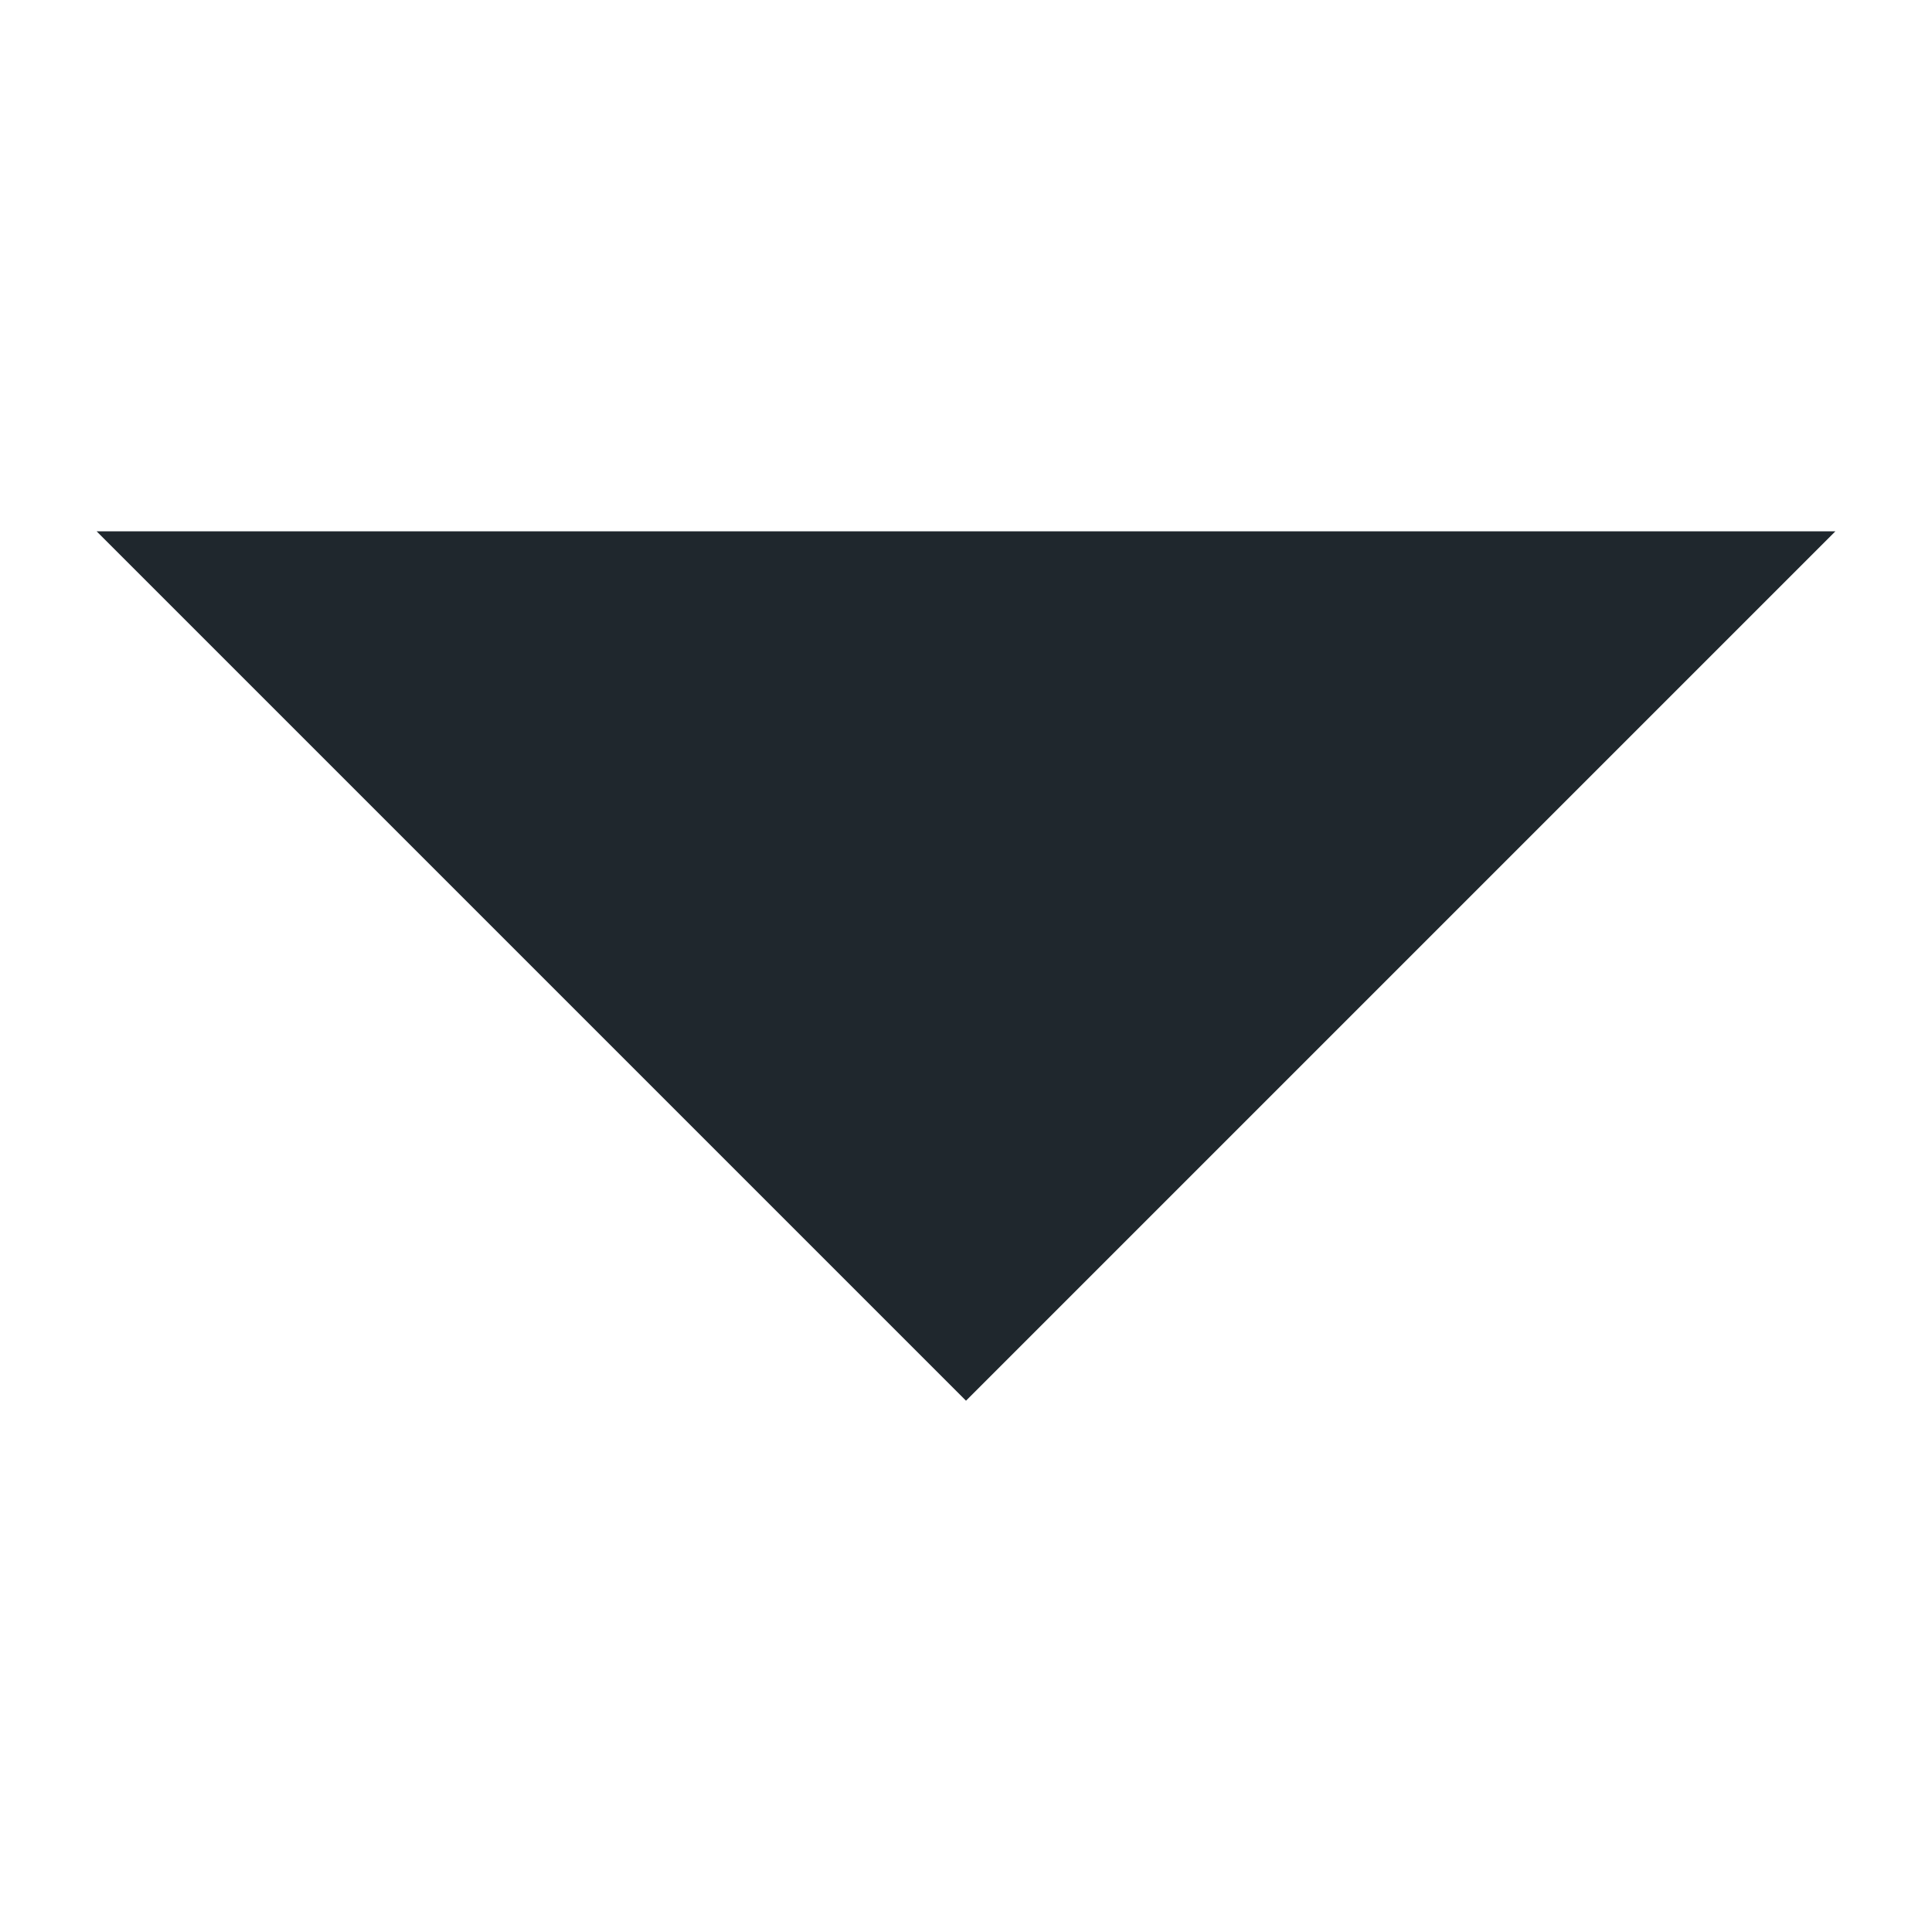
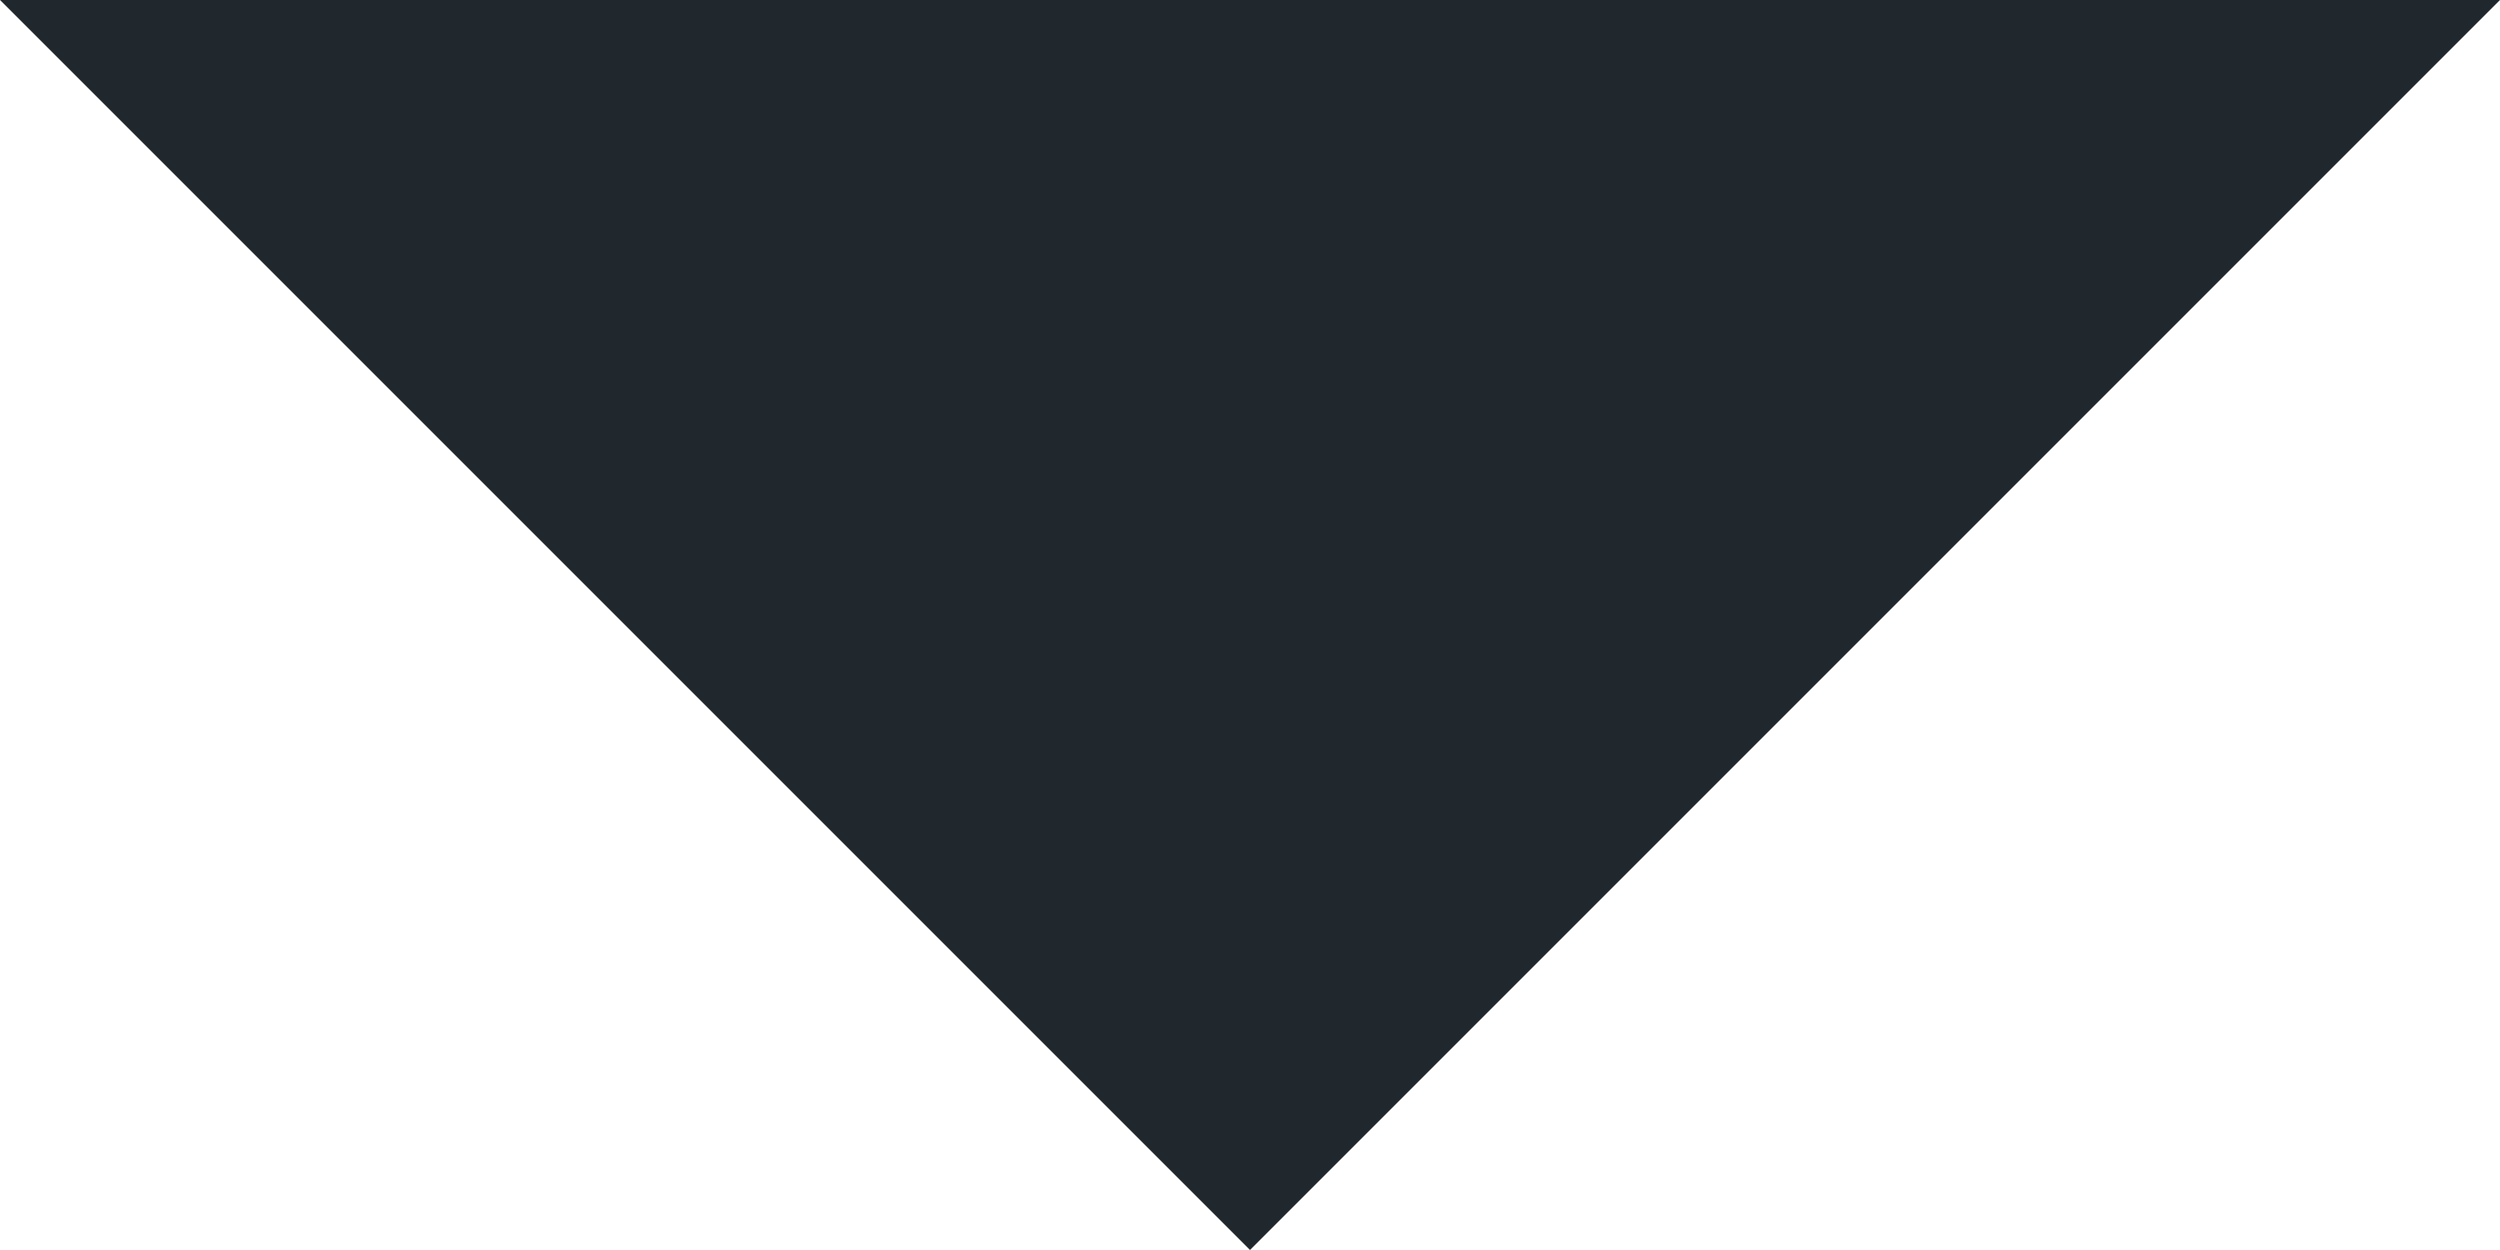
- <svg xmlns="http://www.w3.org/2000/svg" width="40" height="40" viewBox="0 0 40 40">
-   <g fill="none" fill-rule="evenodd">
-     <polygon fill="#1F272D" points="20 11 38 29 2 29" transform="matrix(1 0 0 -1 0 40)" />
+ <svg xmlns="http://www.w3.org/2000/svg" xmlns:xlink="http://www.w3.org/1999/xlink" width="36" height="18" viewBox="0 0 36 18" version="1.1">
+   <g id="Canvas" transform="translate(203 -328)">
+     <g id="arrowdown">
+       <use xlink:href="#path0_fill" transform="matrix(1 0 0 -1 -203 346)" fill="#20282D" />
+     </g>
  </g>
+   <defs>
+     <path id="path0_fill" fill-rule="evenodd" d="M 18 0L 36 18L 0 18L 18 0Z" />
+   </defs>
</svg>
